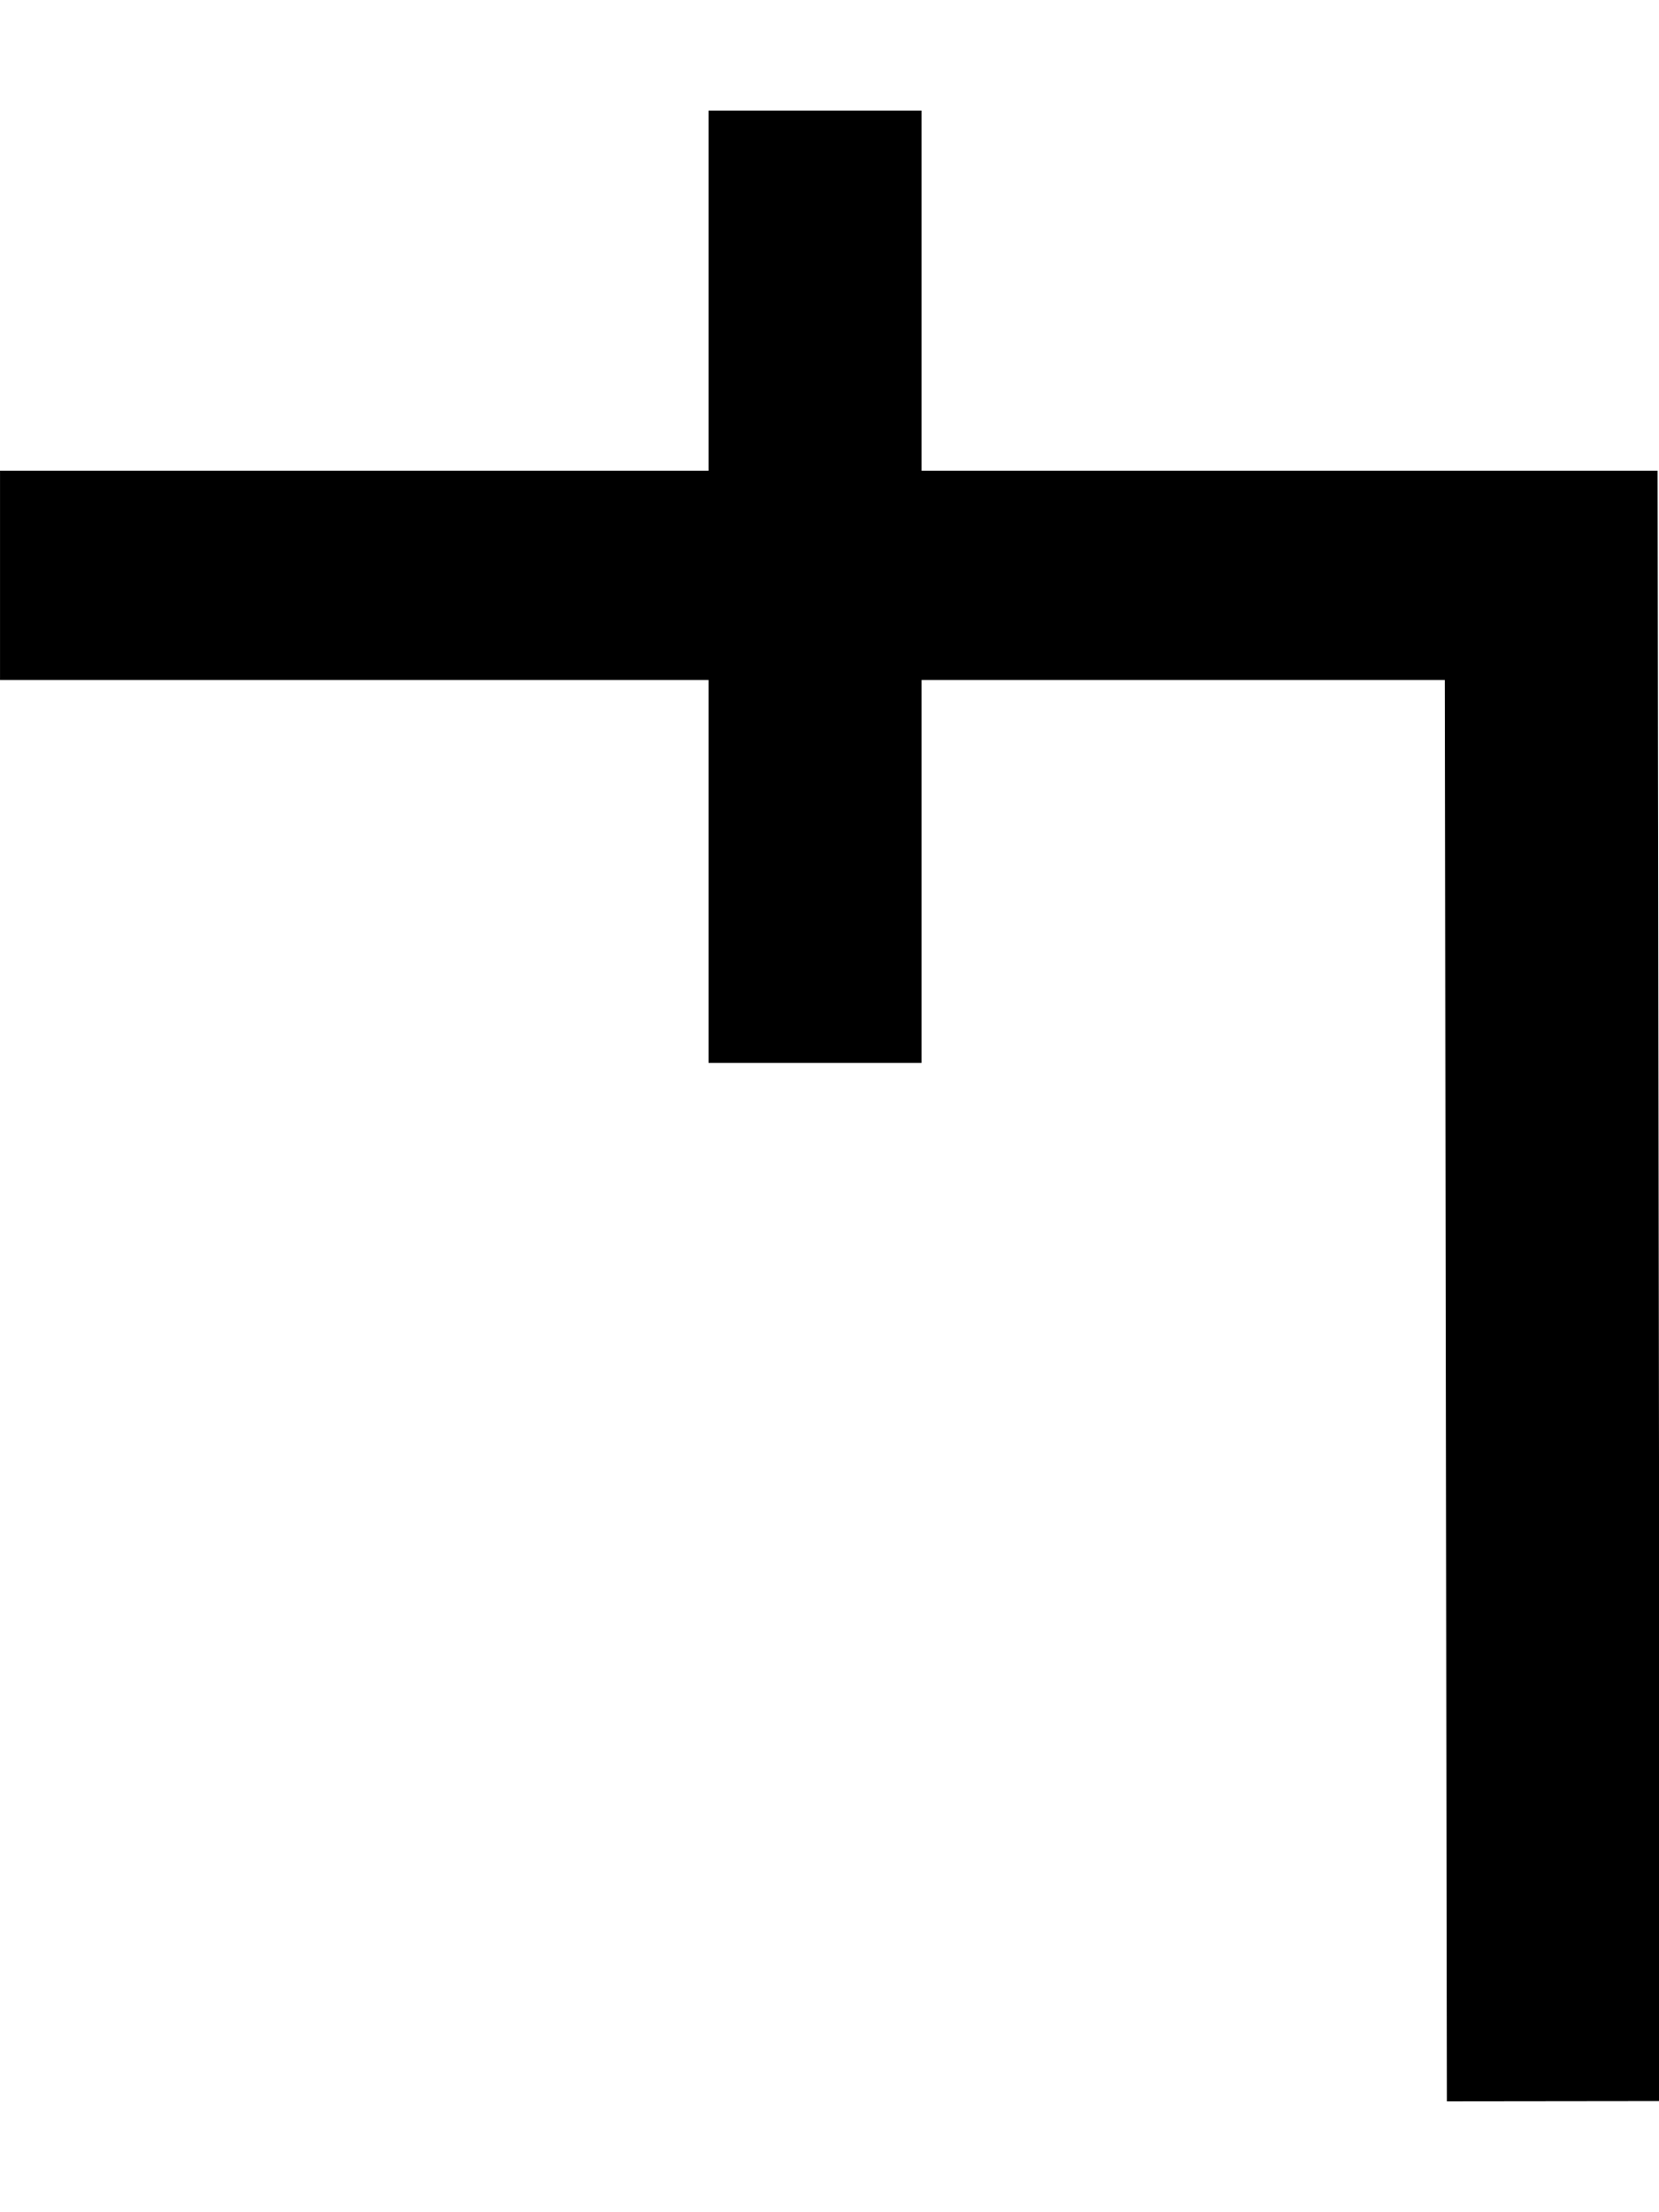
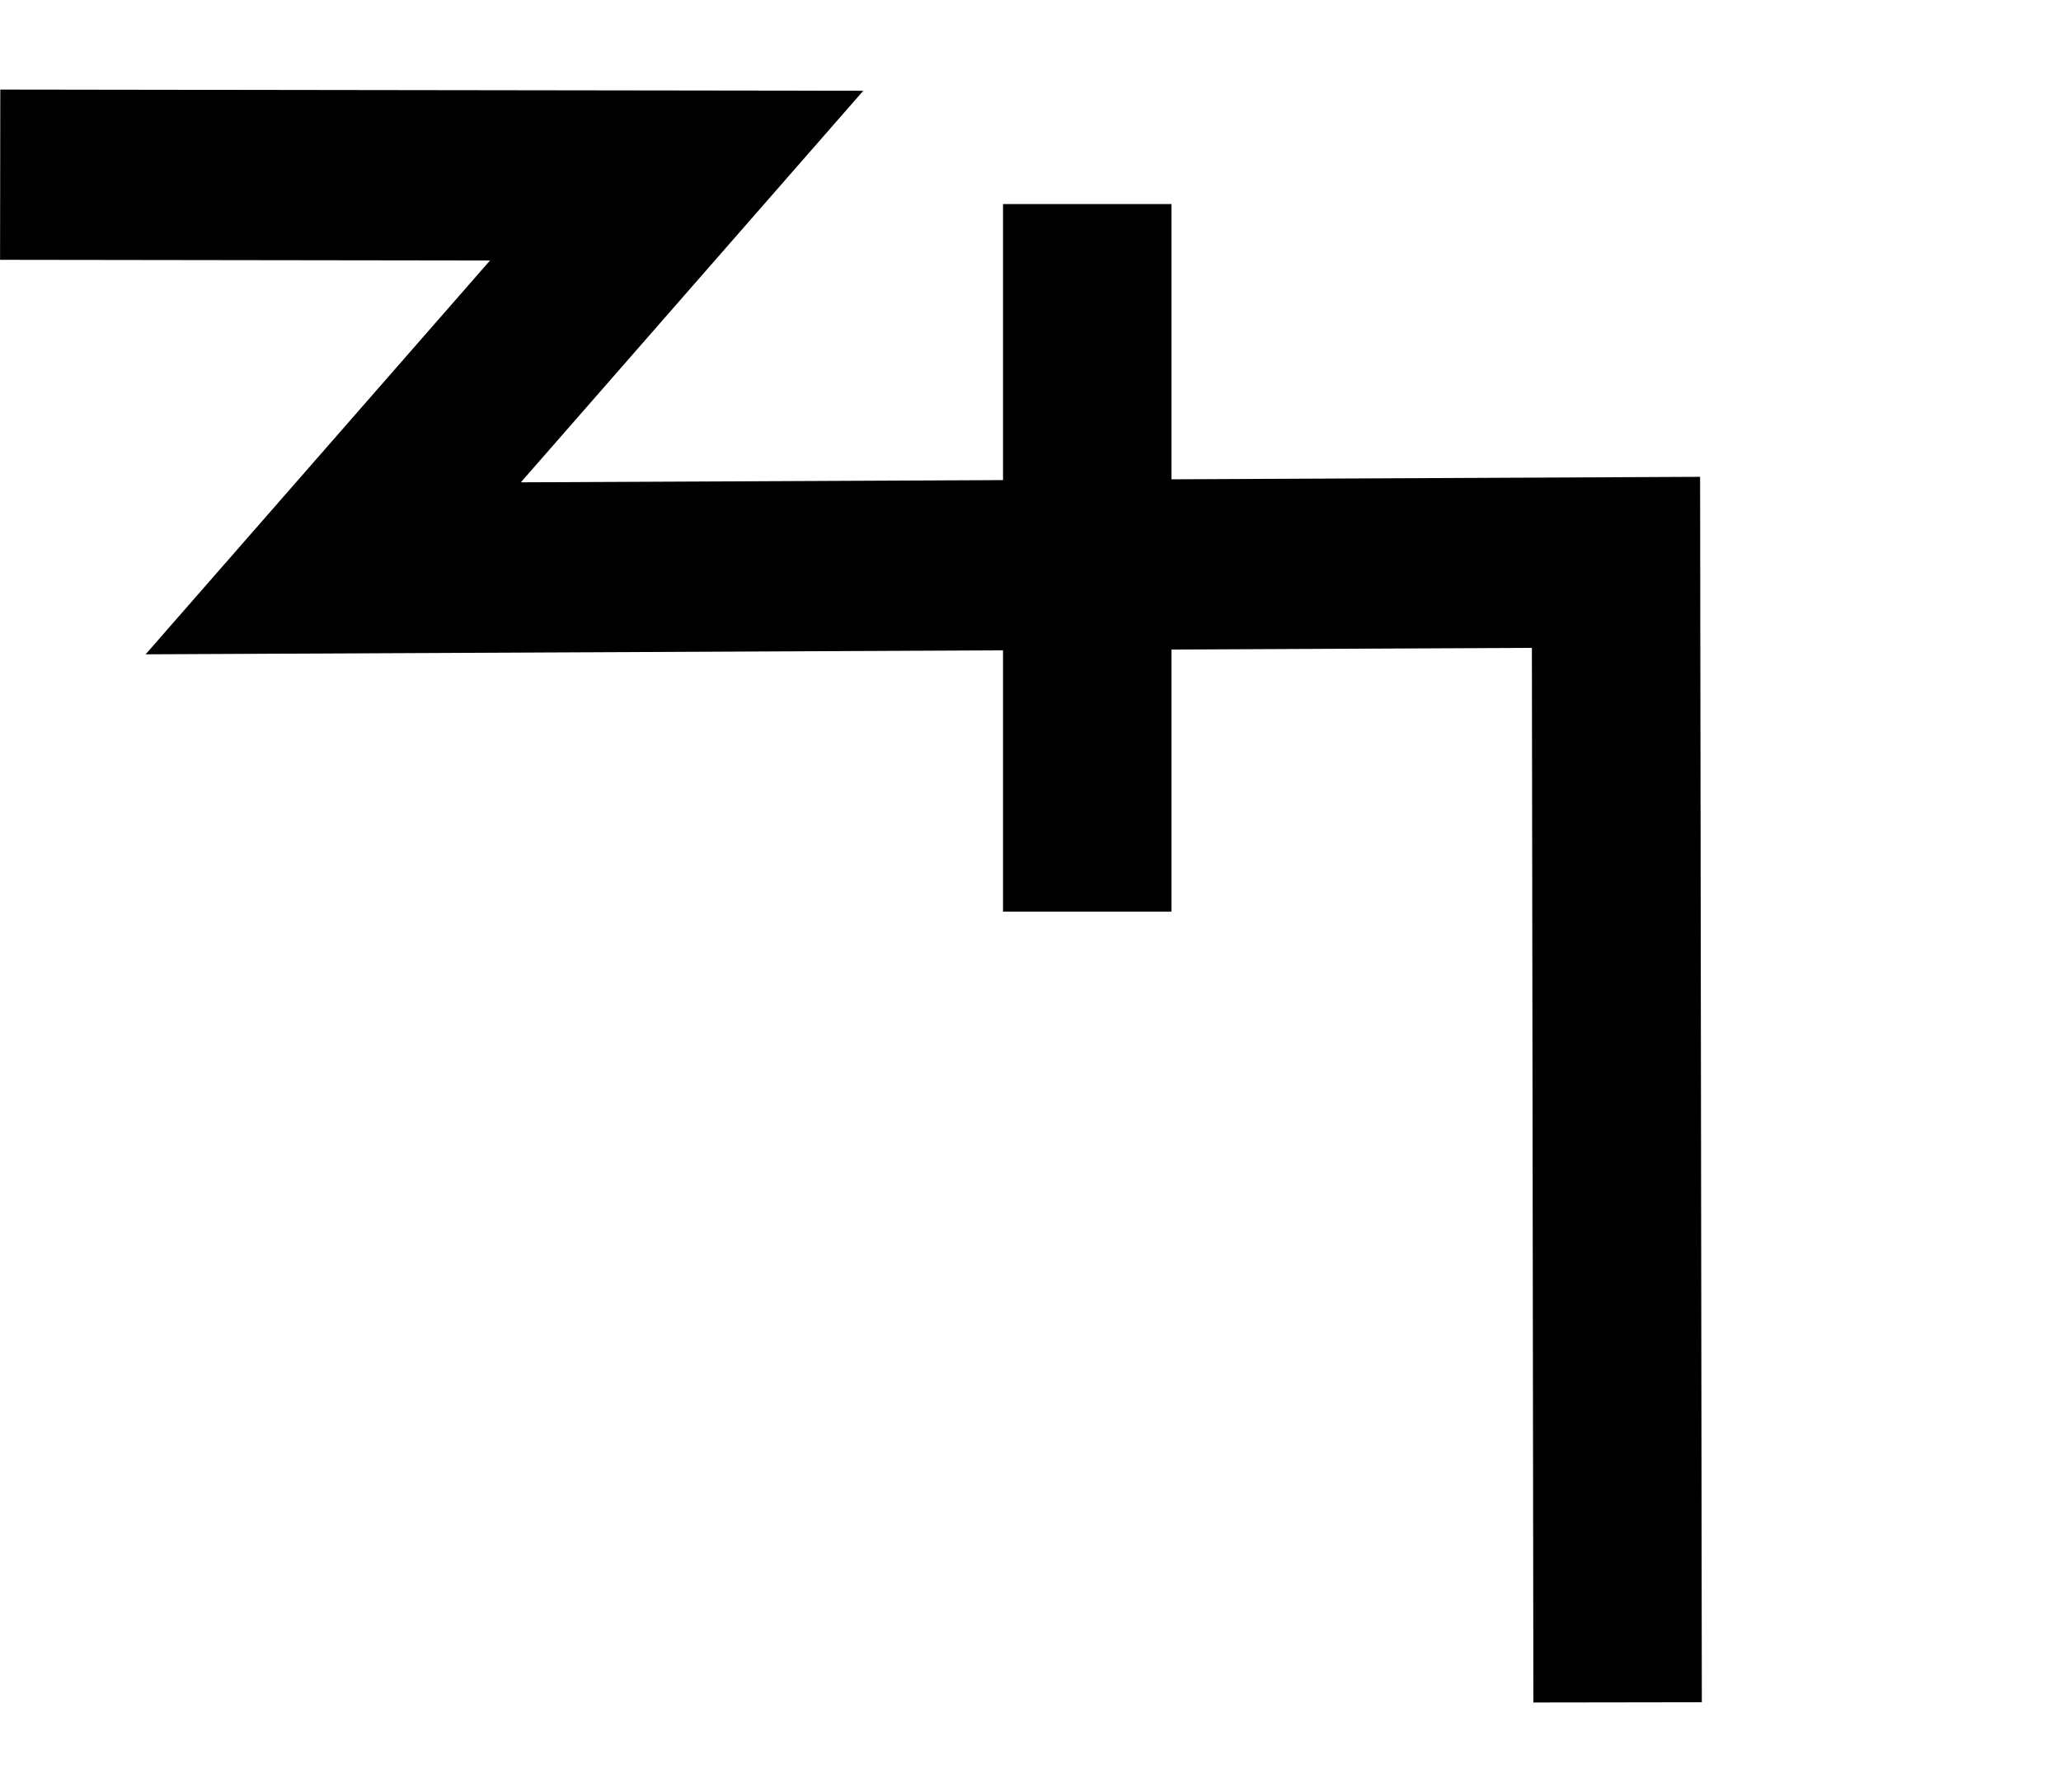
- <svg xmlns="http://www.w3.org/2000/svg" width="15" height="20" viewBox="0 0 15 20" version="1.1" id="svg3807">
+ <svg xmlns="http://www.w3.org/2000/svg" width="23" height="20" viewBox="0 0 23 20" version="1.1" id="svg3807">
  <g id="layer L1" transform="translate(0,10)">
    <g transform="translate(0,0)">
-       <g transform="translate(0,0)">
-         <g id="layer1" transform="translate(0,-291.7083)">
-           <g transform="matrix(1.172932,0,0,-0.9520283,-583.8196,-1486.07)" id="g10351" style="stroke-width:1.788;stroke-miterlimit:4;stroke-dasharray:none">
-             <g transform="matrix(0.9094024,0,0,1.120415,45.09442,226.1223)" id="g10351-0" style="stroke-width:1.789;stroke-miterlimit:4;stroke-dasharray:none">
-               <g id="g2601" transform="matrix(0.8925618,0,0,0.8925266,53.47671,-202.8362)" style="stroke-width:2.005">
-                 <g id="g3084" transform="matrix(1.011122,0,0,0.9932151,-7.370096,-3.208633)" style="stroke-width:2.001">
-                   <path style="fill:none;fill-rule:evenodd;stroke:#000000;stroke-width:2.001;stroke-linecap:butt;stroke-linejoin:miter;stroke-miterlimit:4;stroke-dasharray:none;stroke-opacity:1" d="m 514.148,-1885.254 -0.021,14.59 h -14.569" id="path4186-6-7-94-7-8-3-4-9-4-6-1-9-0" />
-                   <path style="fill:none;fill-rule:evenodd;stroke:#000000;stroke-width:2.001;stroke-linecap:butt;stroke-linejoin:miter;stroke-miterlimit:4;stroke-dasharray:none;stroke-opacity:1" d="m 507.213,-1875.326 v 9.106" id="path4186-6-7-94-7-8-3-4-9-4-6-7-7-6-2" />
+       <g id="layer1" transform="translate(0,-291.7083)">
+         <g transform="matrix(1.172932,0,0,-0.9520283,-583.8196,-1486.07)" id="g10351" style="stroke-width:1.788;stroke-miterlimit:4;stroke-dasharray:none">
+           <g transform="matrix(0.9094024,0,0,1.120415,45.09442,226.1223)" id="g10351-0" style="stroke-width:1.789;stroke-miterlimit:4;stroke-dasharray:none">
+             <g id="g2601" transform="matrix(0.8925618,0,0,0.8925266,53.47671,-202.8362)" style="stroke-width:2.005">
+               <g transform="matrix(0.9161032,0,0,-0.9078513,101.9969,-4745.411)" id="g14246" style="stroke-width:2.177;stroke-miterlimit:4;stroke-dasharray:none">
+                 <g id="g2026" transform="matrix(0.9836948,0,0,1.003382,0.4820347,12.44281)" style="stroke-width:2.191">
+                   <g id="g10351-6-6" transform="matrix(1,0,0,-1,-52.6095,-5050.459)" style="stroke-width:2.191;stroke-miterlimit:4;stroke-dasharray:none">
+                     <path id="path4186-6-7-94-7-8-3-4-9-4-6-7-7-6-2-7-8" d="m 505.411,-1877.514 v 9.106" style="fill:none;fill-rule:evenodd;stroke:#000000;stroke-width:2.191;stroke-linecap:butt;stroke-linejoin:miter;stroke-miterlimit:4;stroke-dasharray:none;stroke-opacity:1" />
+                   </g>
+                   <path style="fill:none;fill-rule:evenodd;stroke:#000000;stroke-width:2.191;stroke-linecap:butt;stroke-linejoin:miter;stroke-miterlimit:4;stroke-dasharray:none;stroke-opacity:1" d="m 438.662,-3182.429 8.799,0.012 -4.467,5.054 16.685,-0.077 0.021,14.672" id="path4176-9-6-97-2" />
                </g>
              </g>
            </g>
          </g>
        </g>
      </g>
    </g>
+     <g transform="translate(21,0)">
+       <g />
+     </g>
  </g>
</svg>
